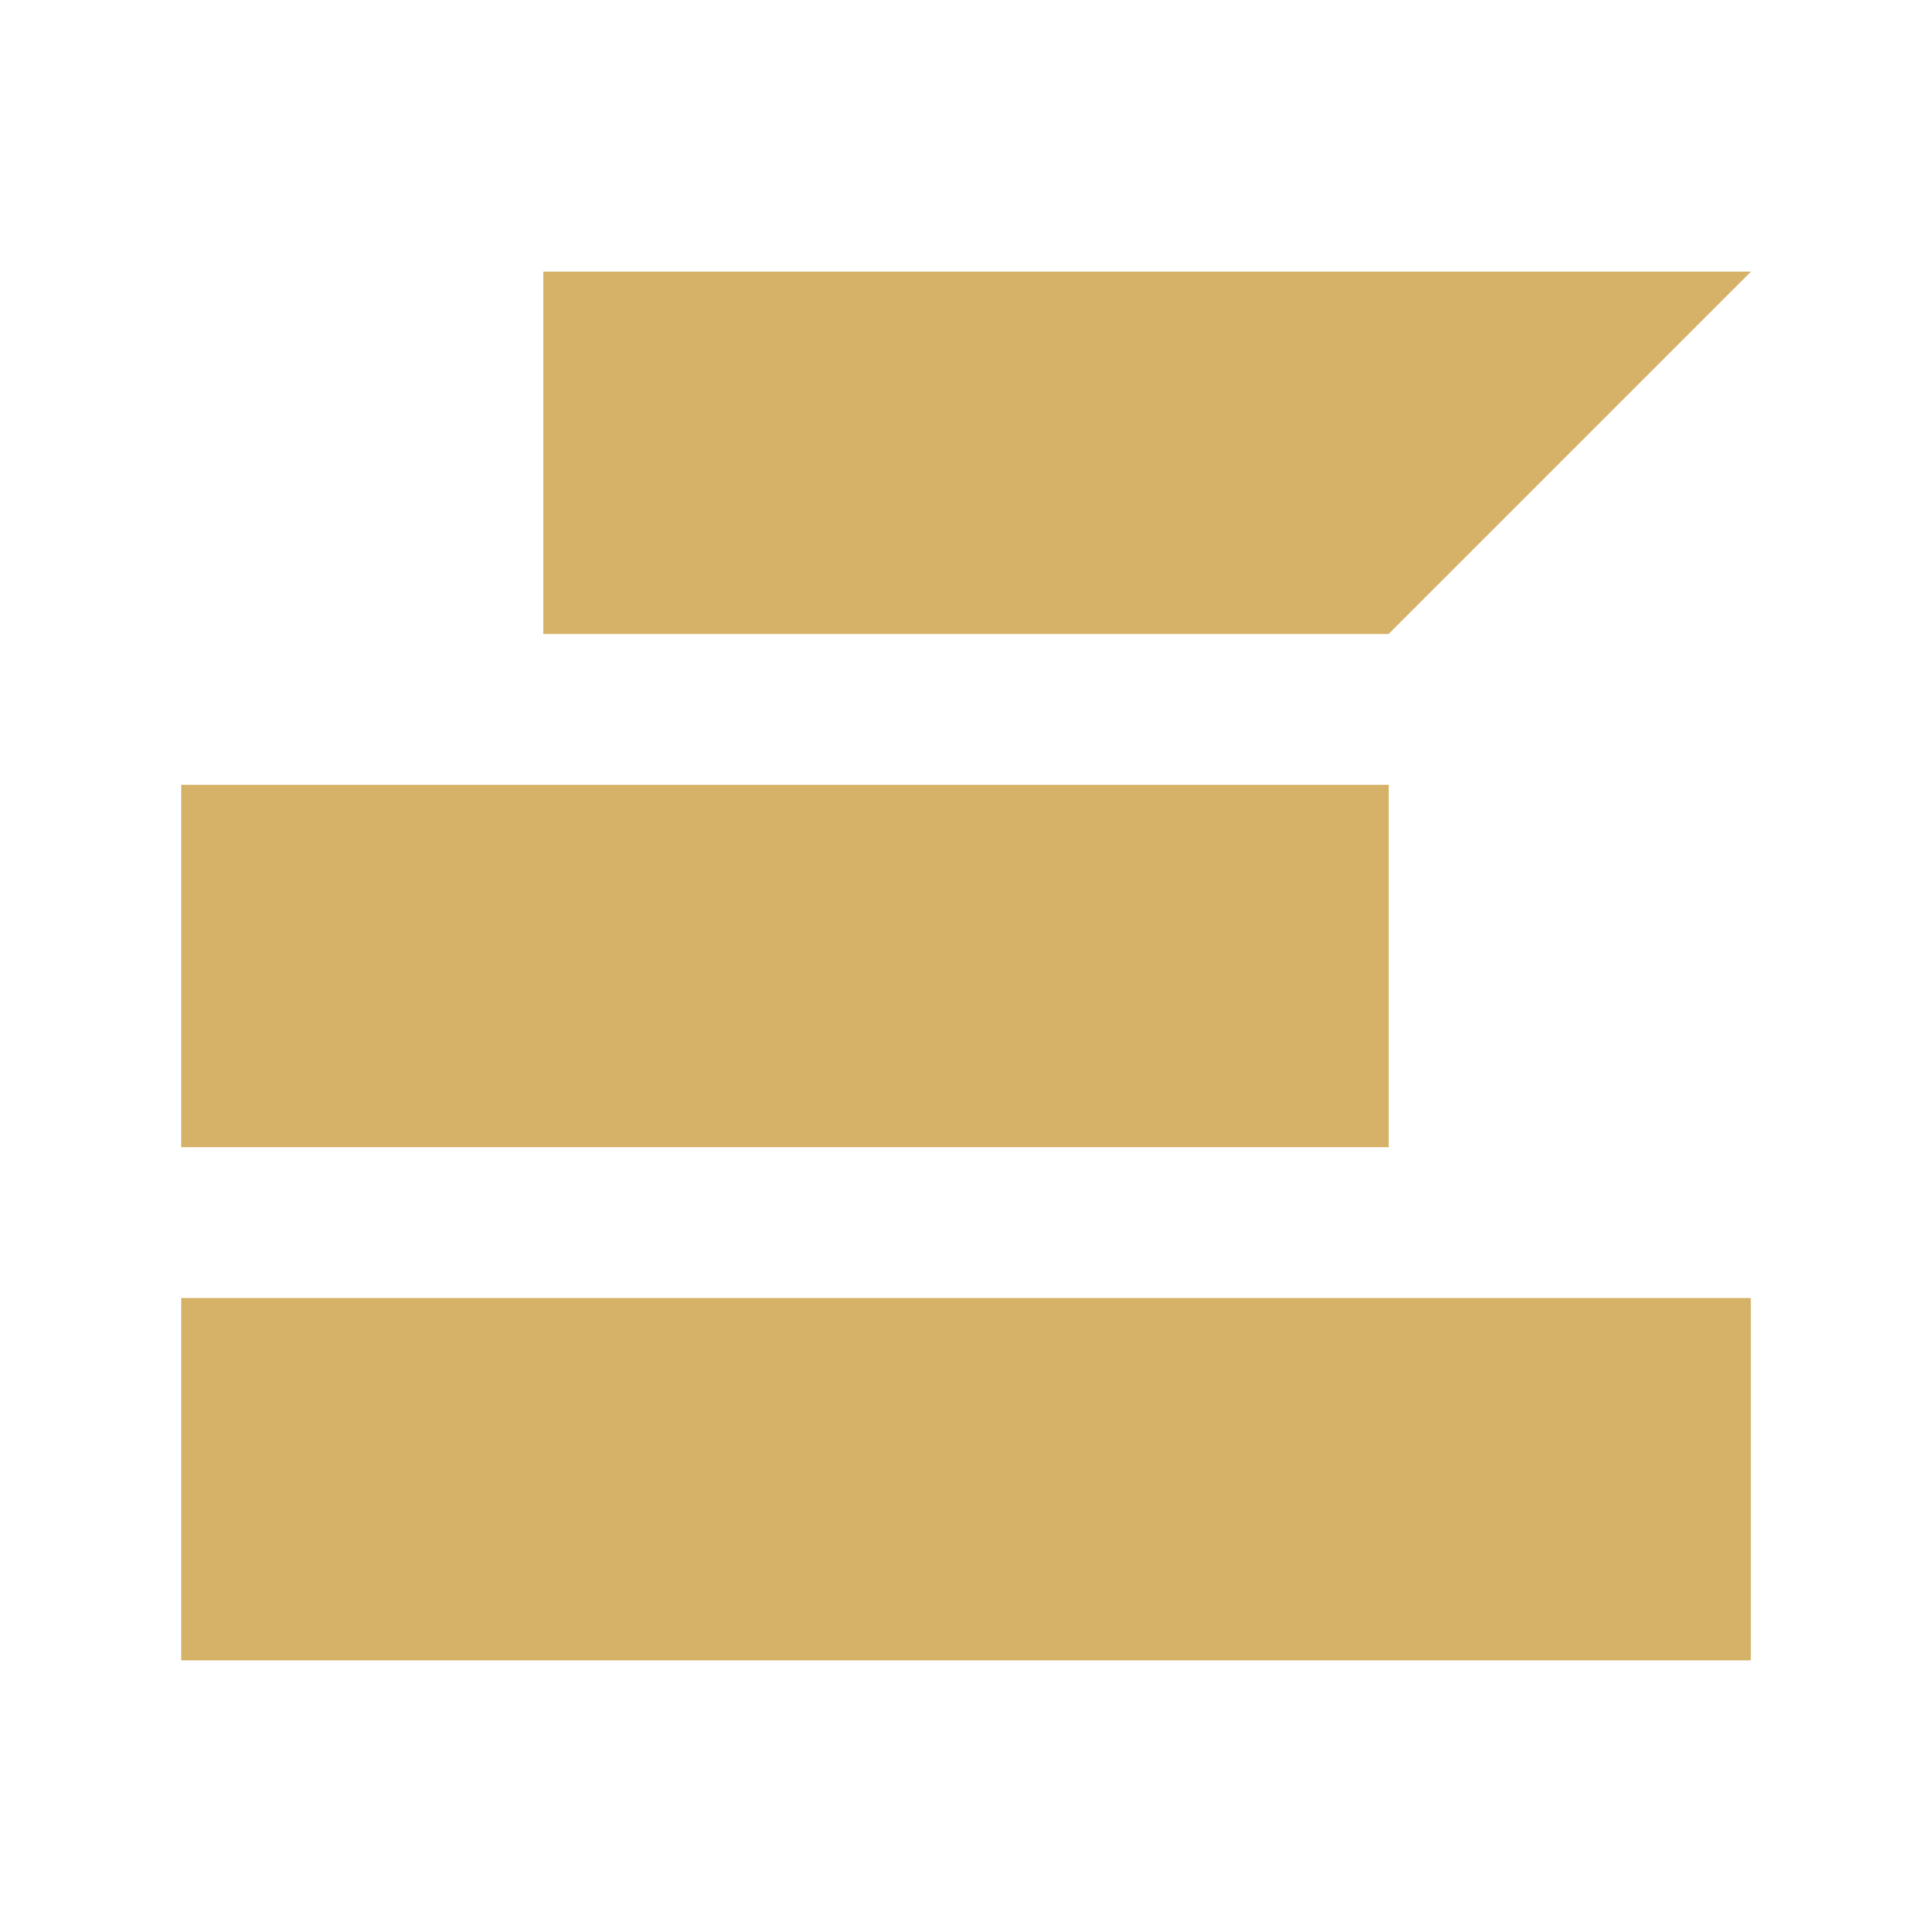
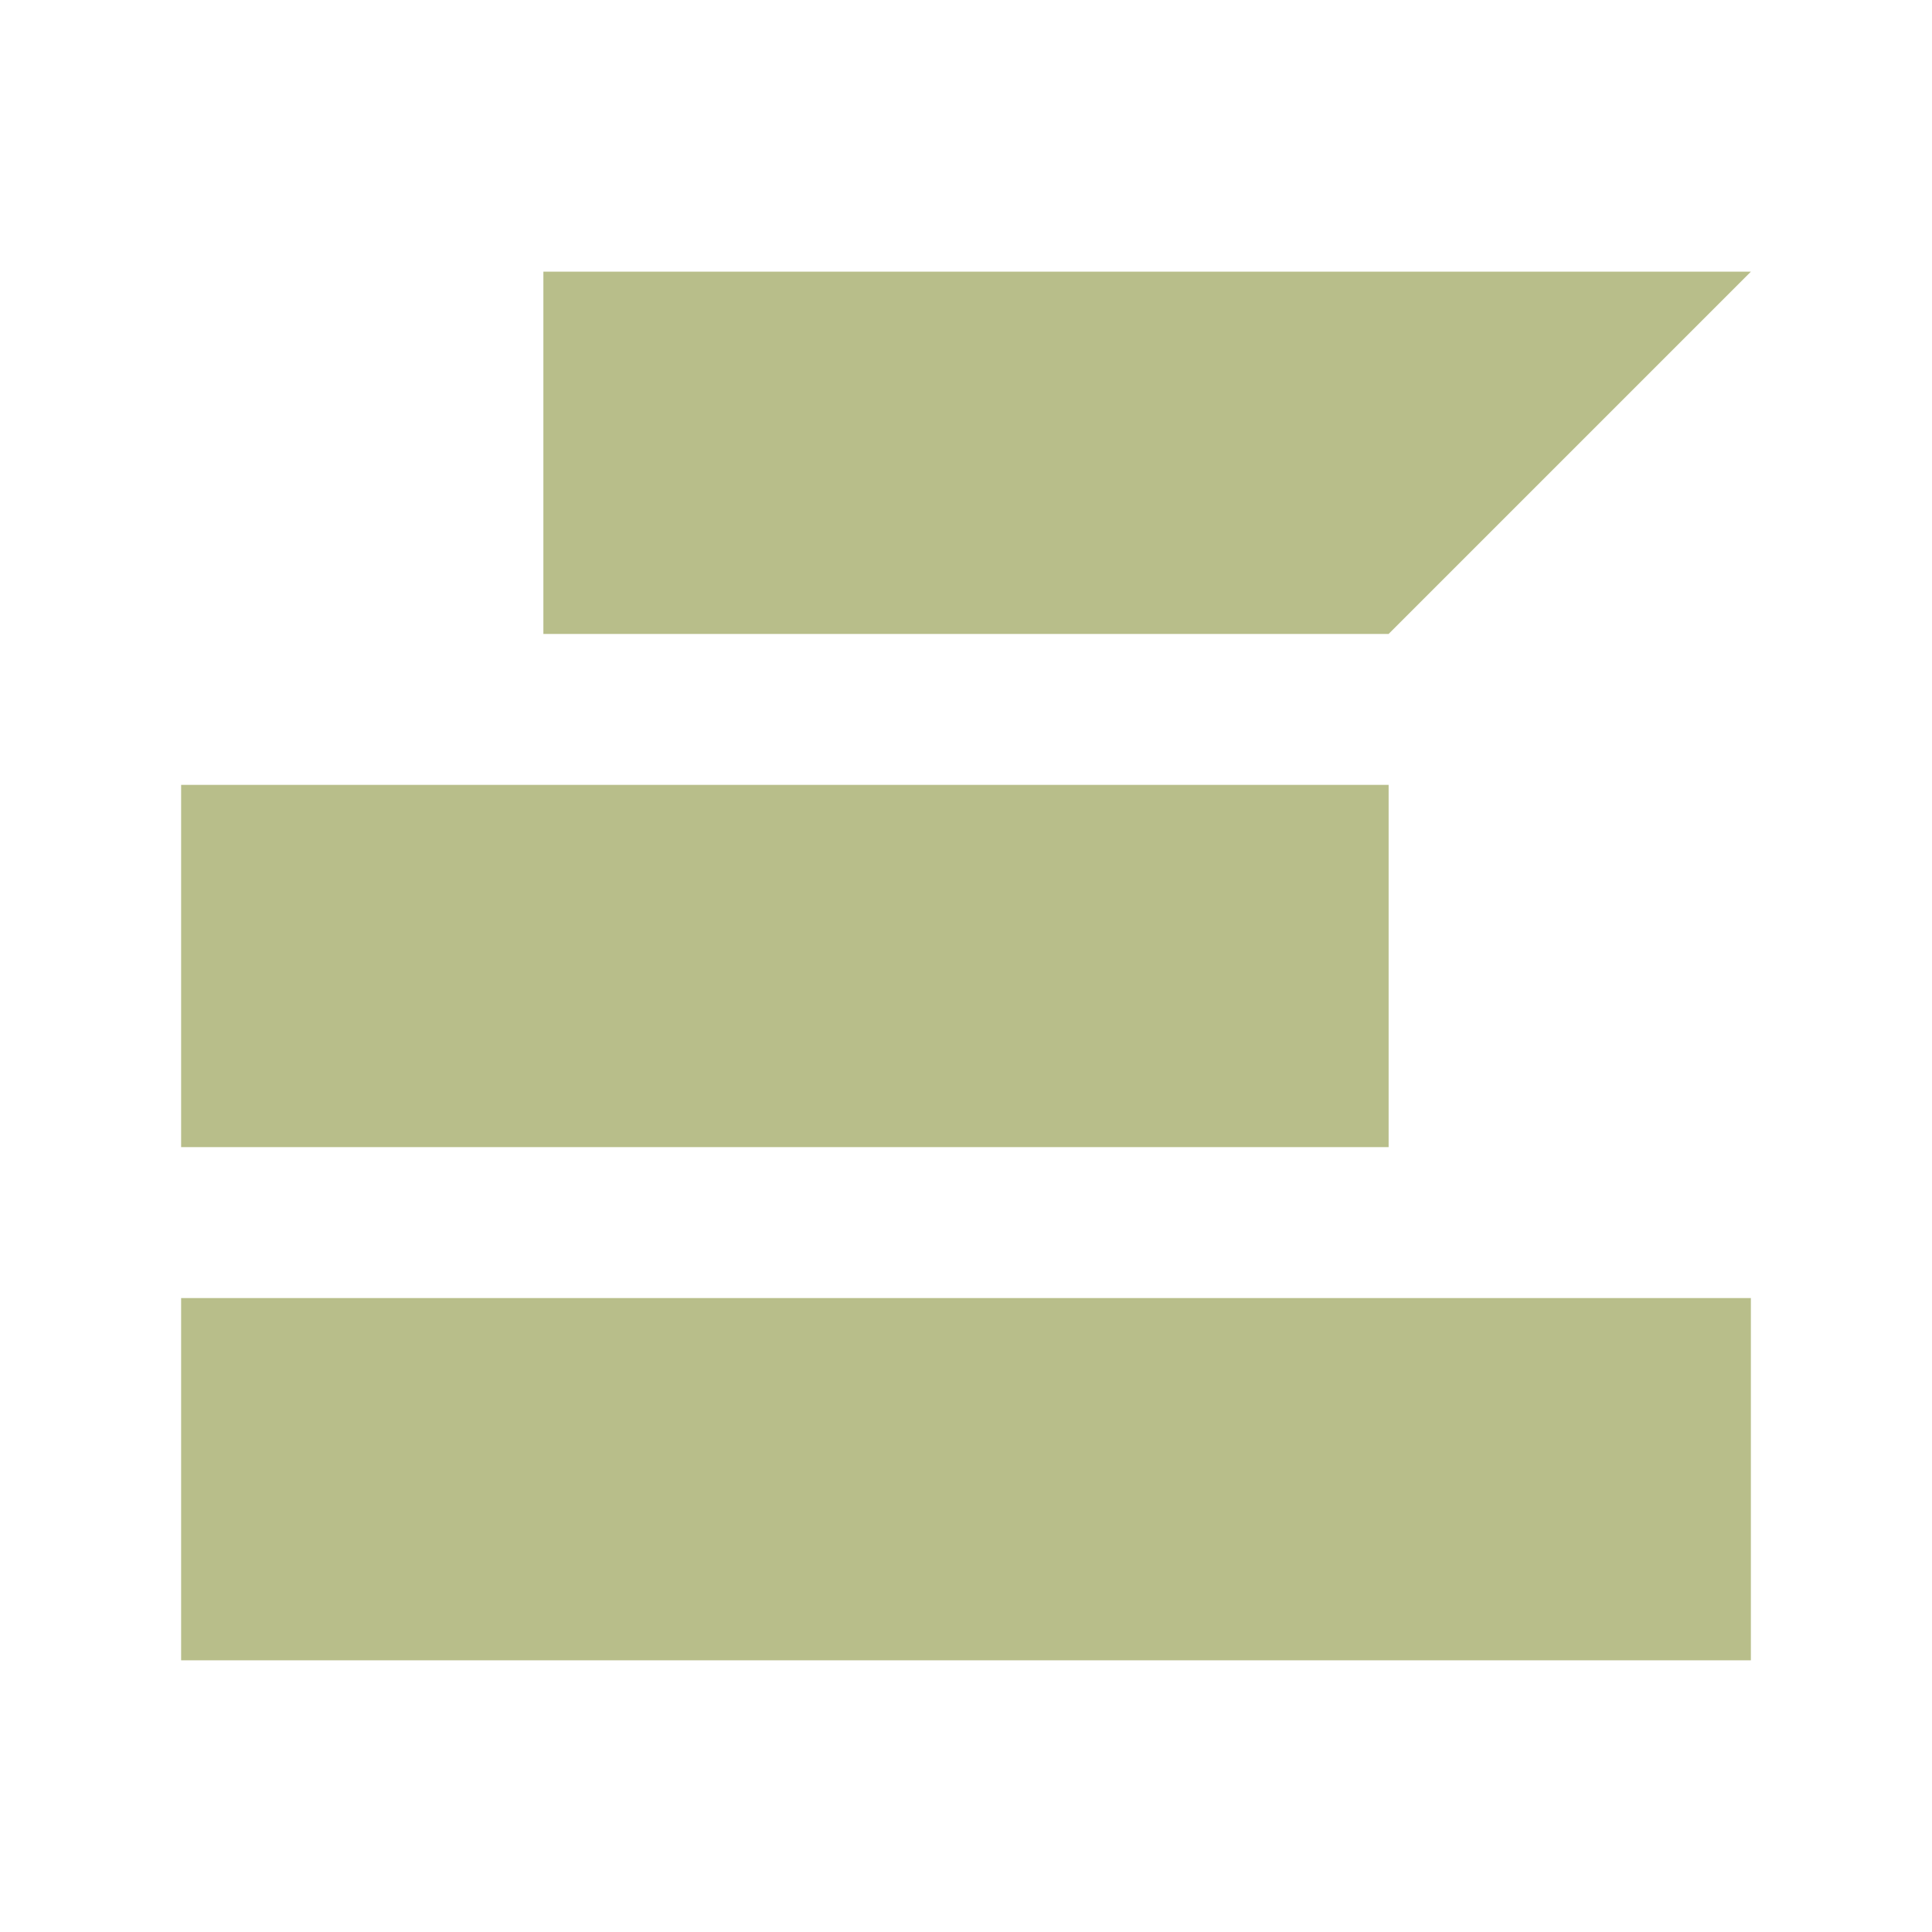
<svg xmlns="http://www.w3.org/2000/svg" viewBox="0 0 64 64" fill="none">
-   <g fill="#D6B268">
+   <g fill="#B8BE8A">
    <path d="M18 9h40L46 21H18Z" />
    <path d="M6 26h40v12H6Z" />
    <path d="M6 43h52v12H6Z" />
  </g>
</svg>
